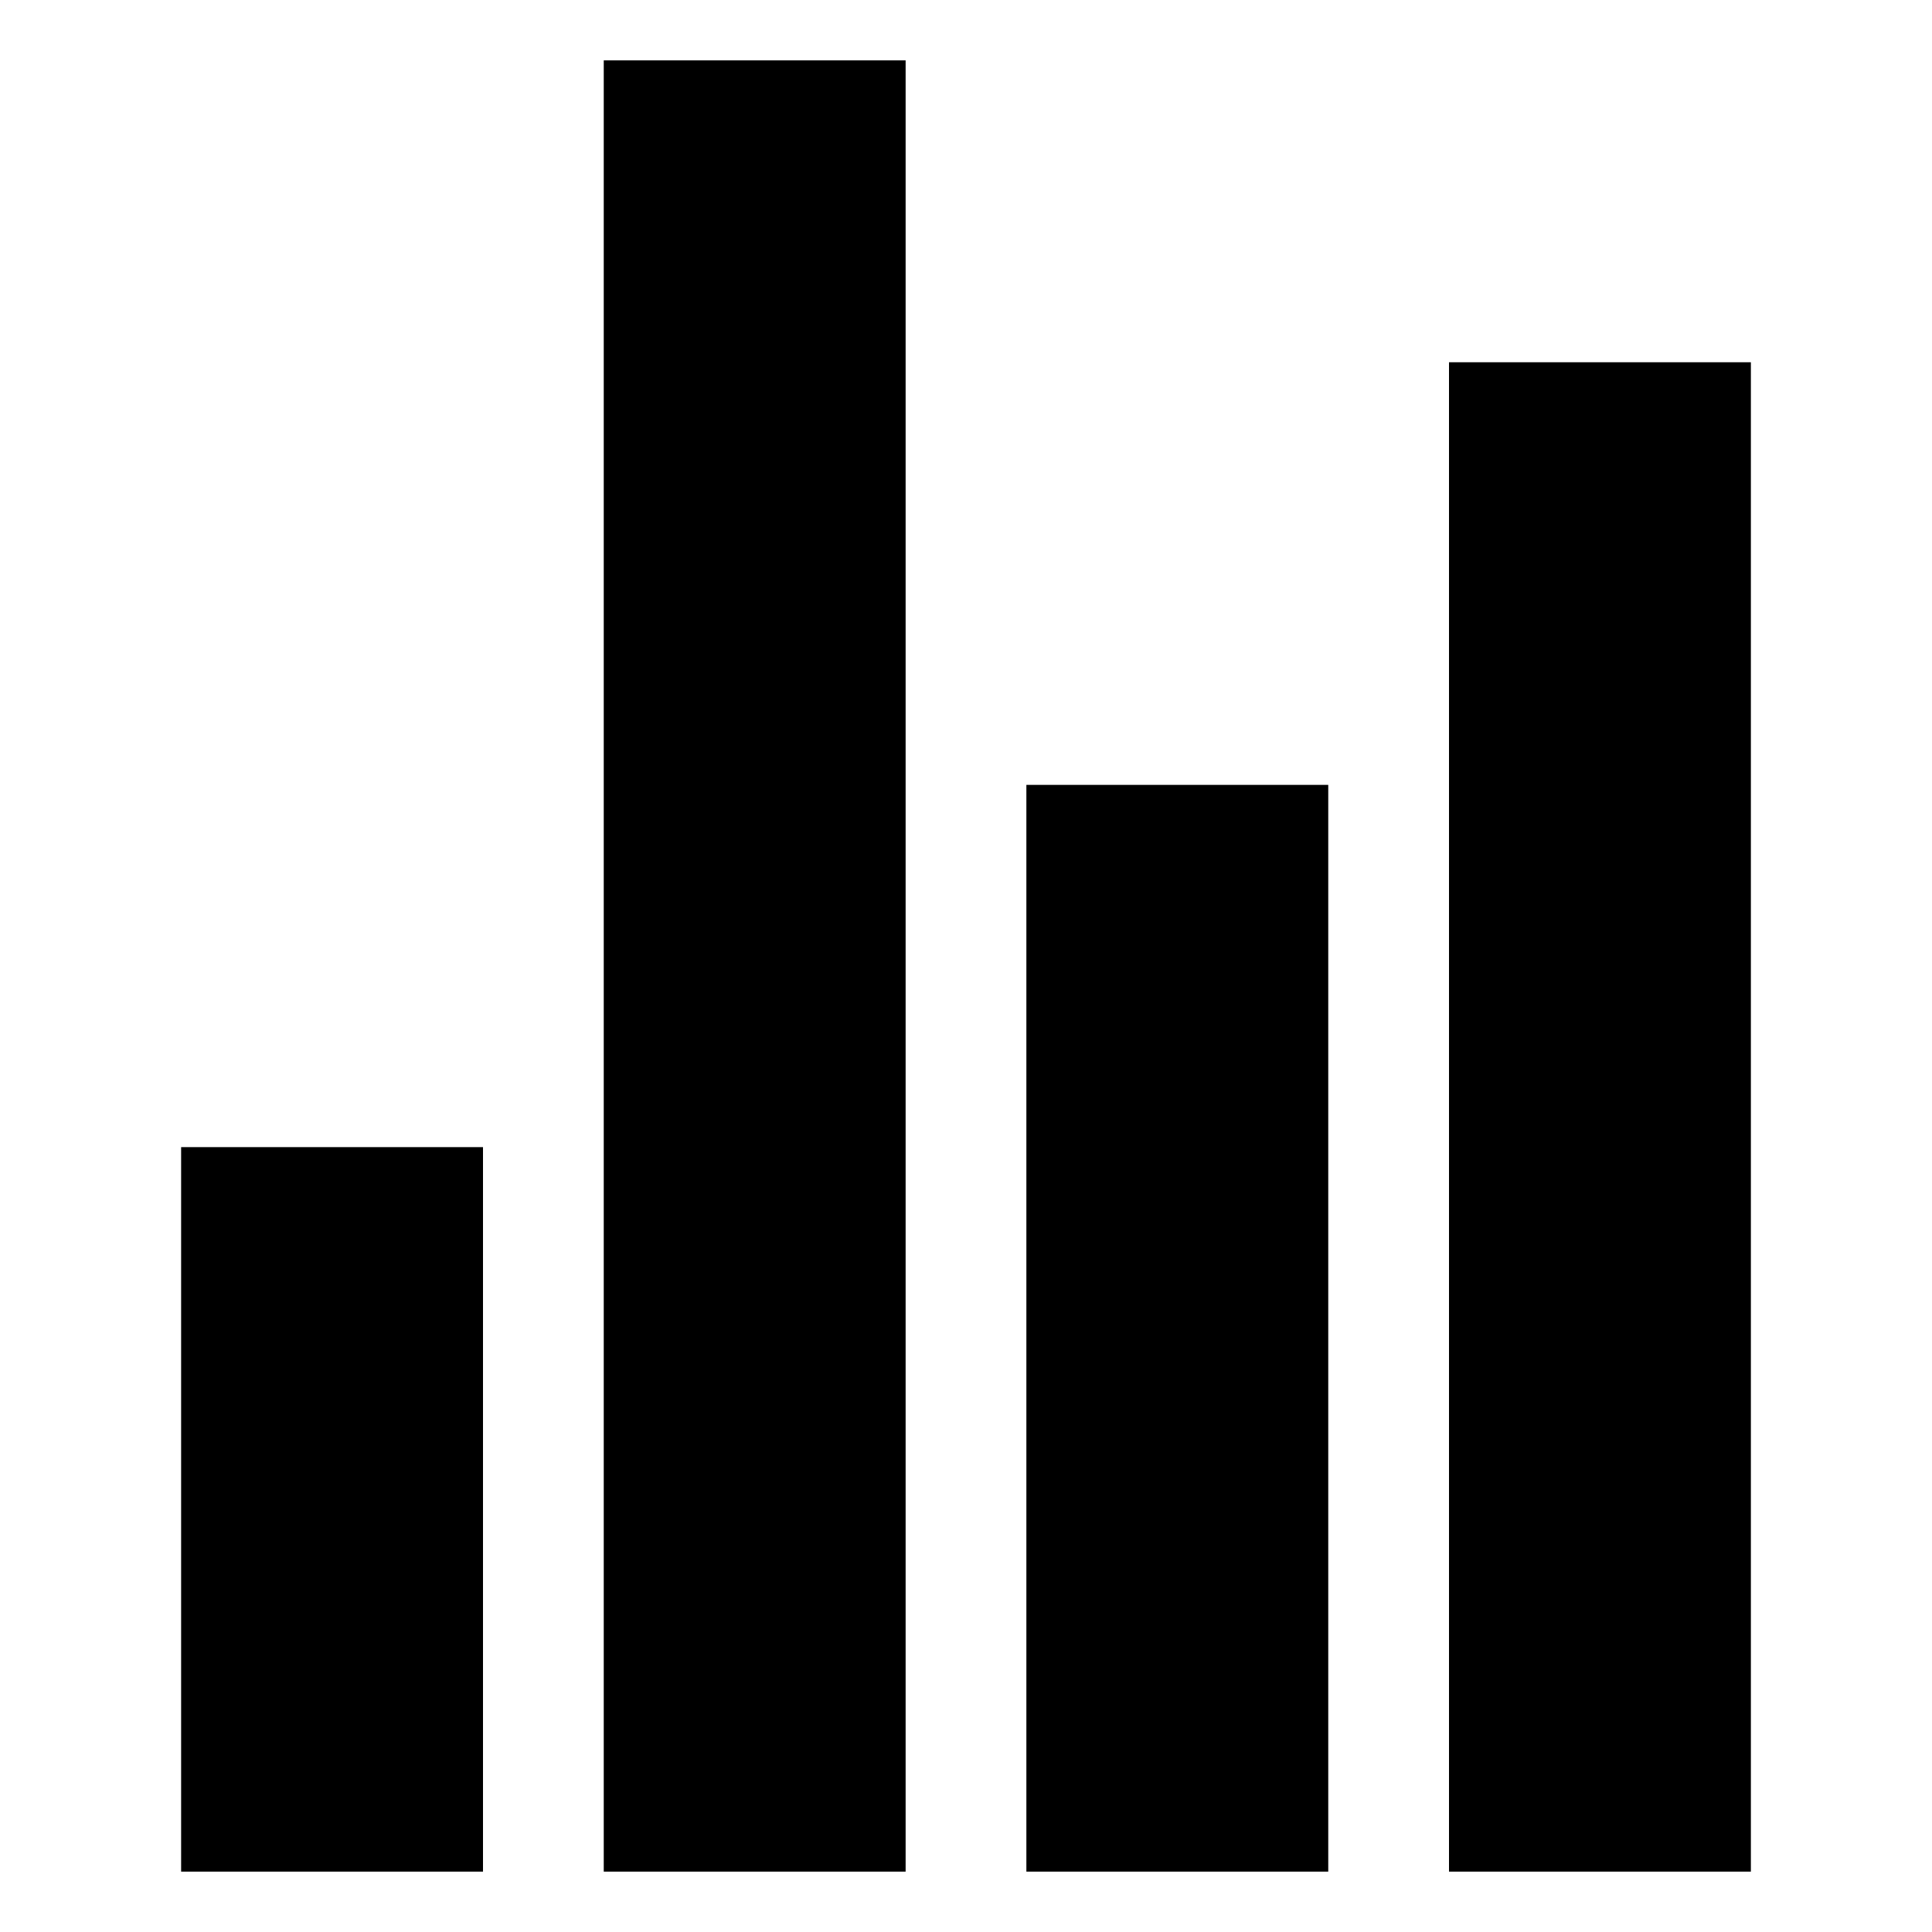
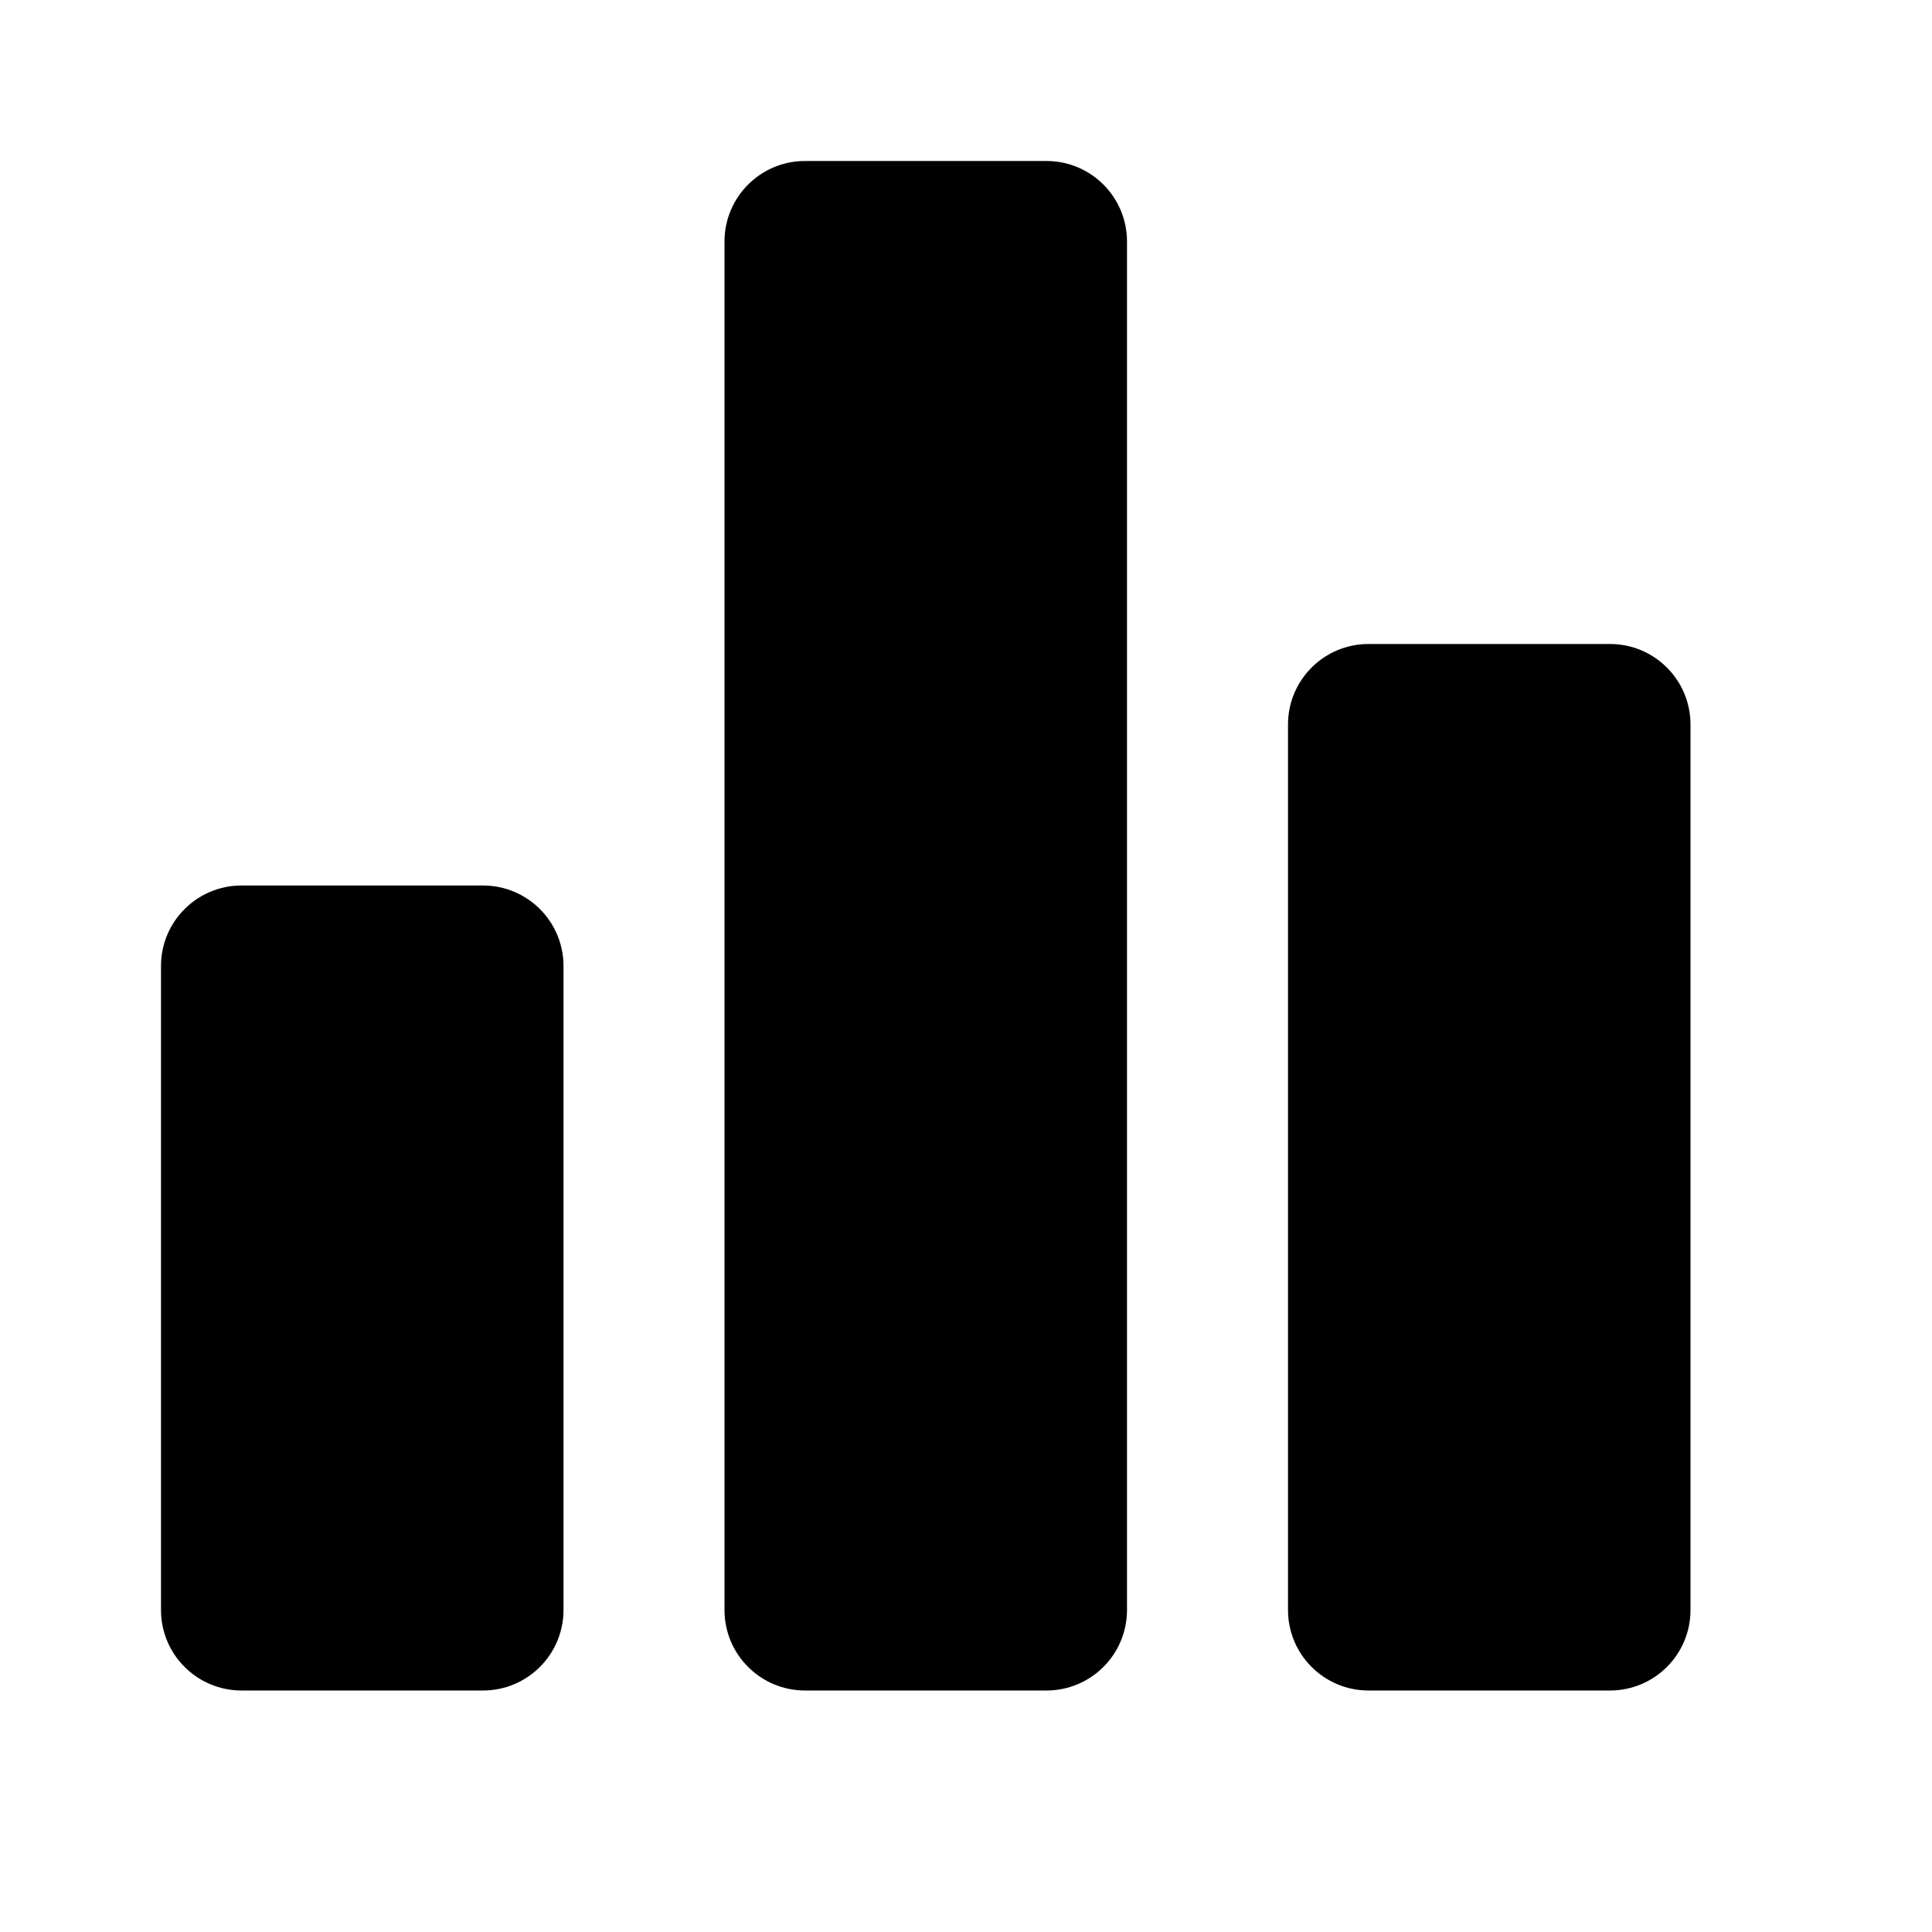
- <svg xmlns="http://www.w3.org/2000/svg" aria-hidden="true" width="46.08" height="46.08" viewBox="0 0 512 512" fill="currentColor">
-   <path d="M128 496H48V304h80zM352 496h-80V208h80zM464 496h-80V96h80zM240 496h-80V16h80z" />
+ <svg xmlns="http://www.w3.org/2000/svg" aria-hidden="true" width="32" height="32" viewBox="0 0 24 24">
+   <path fill="currentColor" d="M6 21H3a1 1 0 0 1-1-1v-8a1 1 0 0 1 1-1h3a1 1 0 0 1 1 1v8a1 1 0 0 1-1 1m7 0h-3a1 1 0 0 1-1-1V3a1 1 0 0 1 1-1h3a1 1 0 0 1 1 1v17a1 1 0 0 1-1 1m7 0h-3a1 1 0 0 1-1-1V9a1 1 0 0 1 1-1h3a1 1 0 0 1 1 1v11a1 1 0 0 1-1 1" />
</svg>
